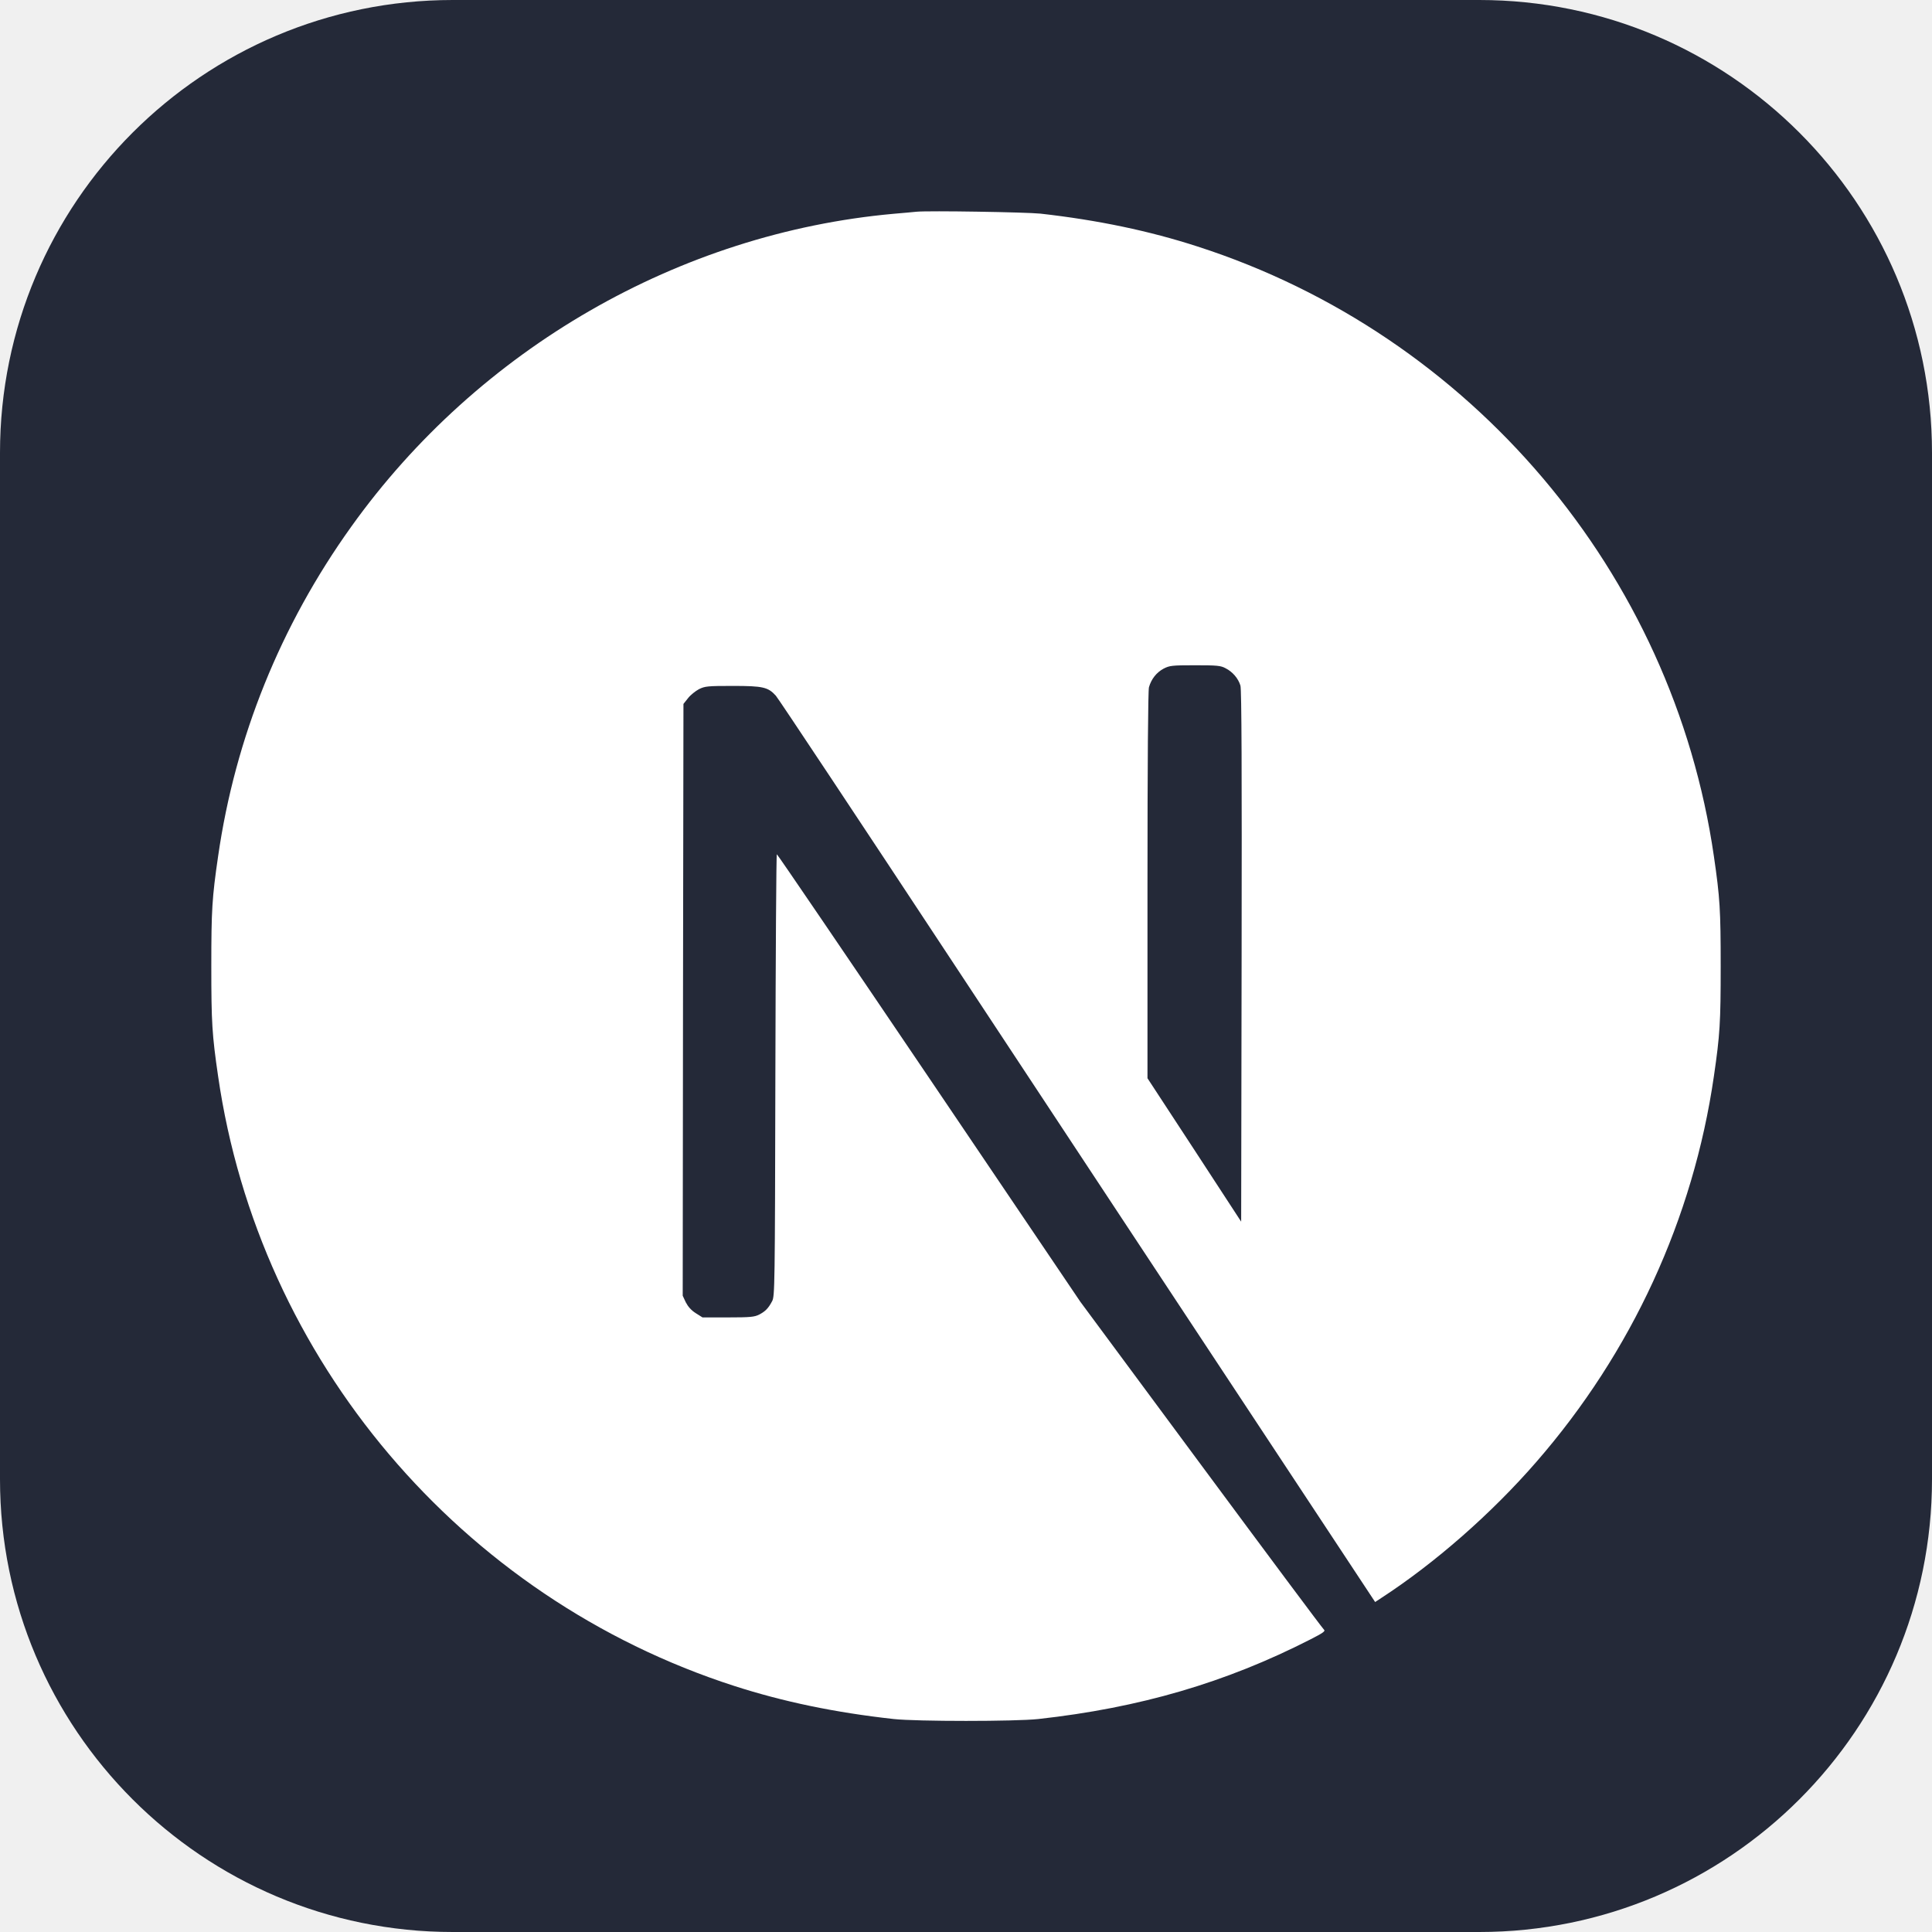
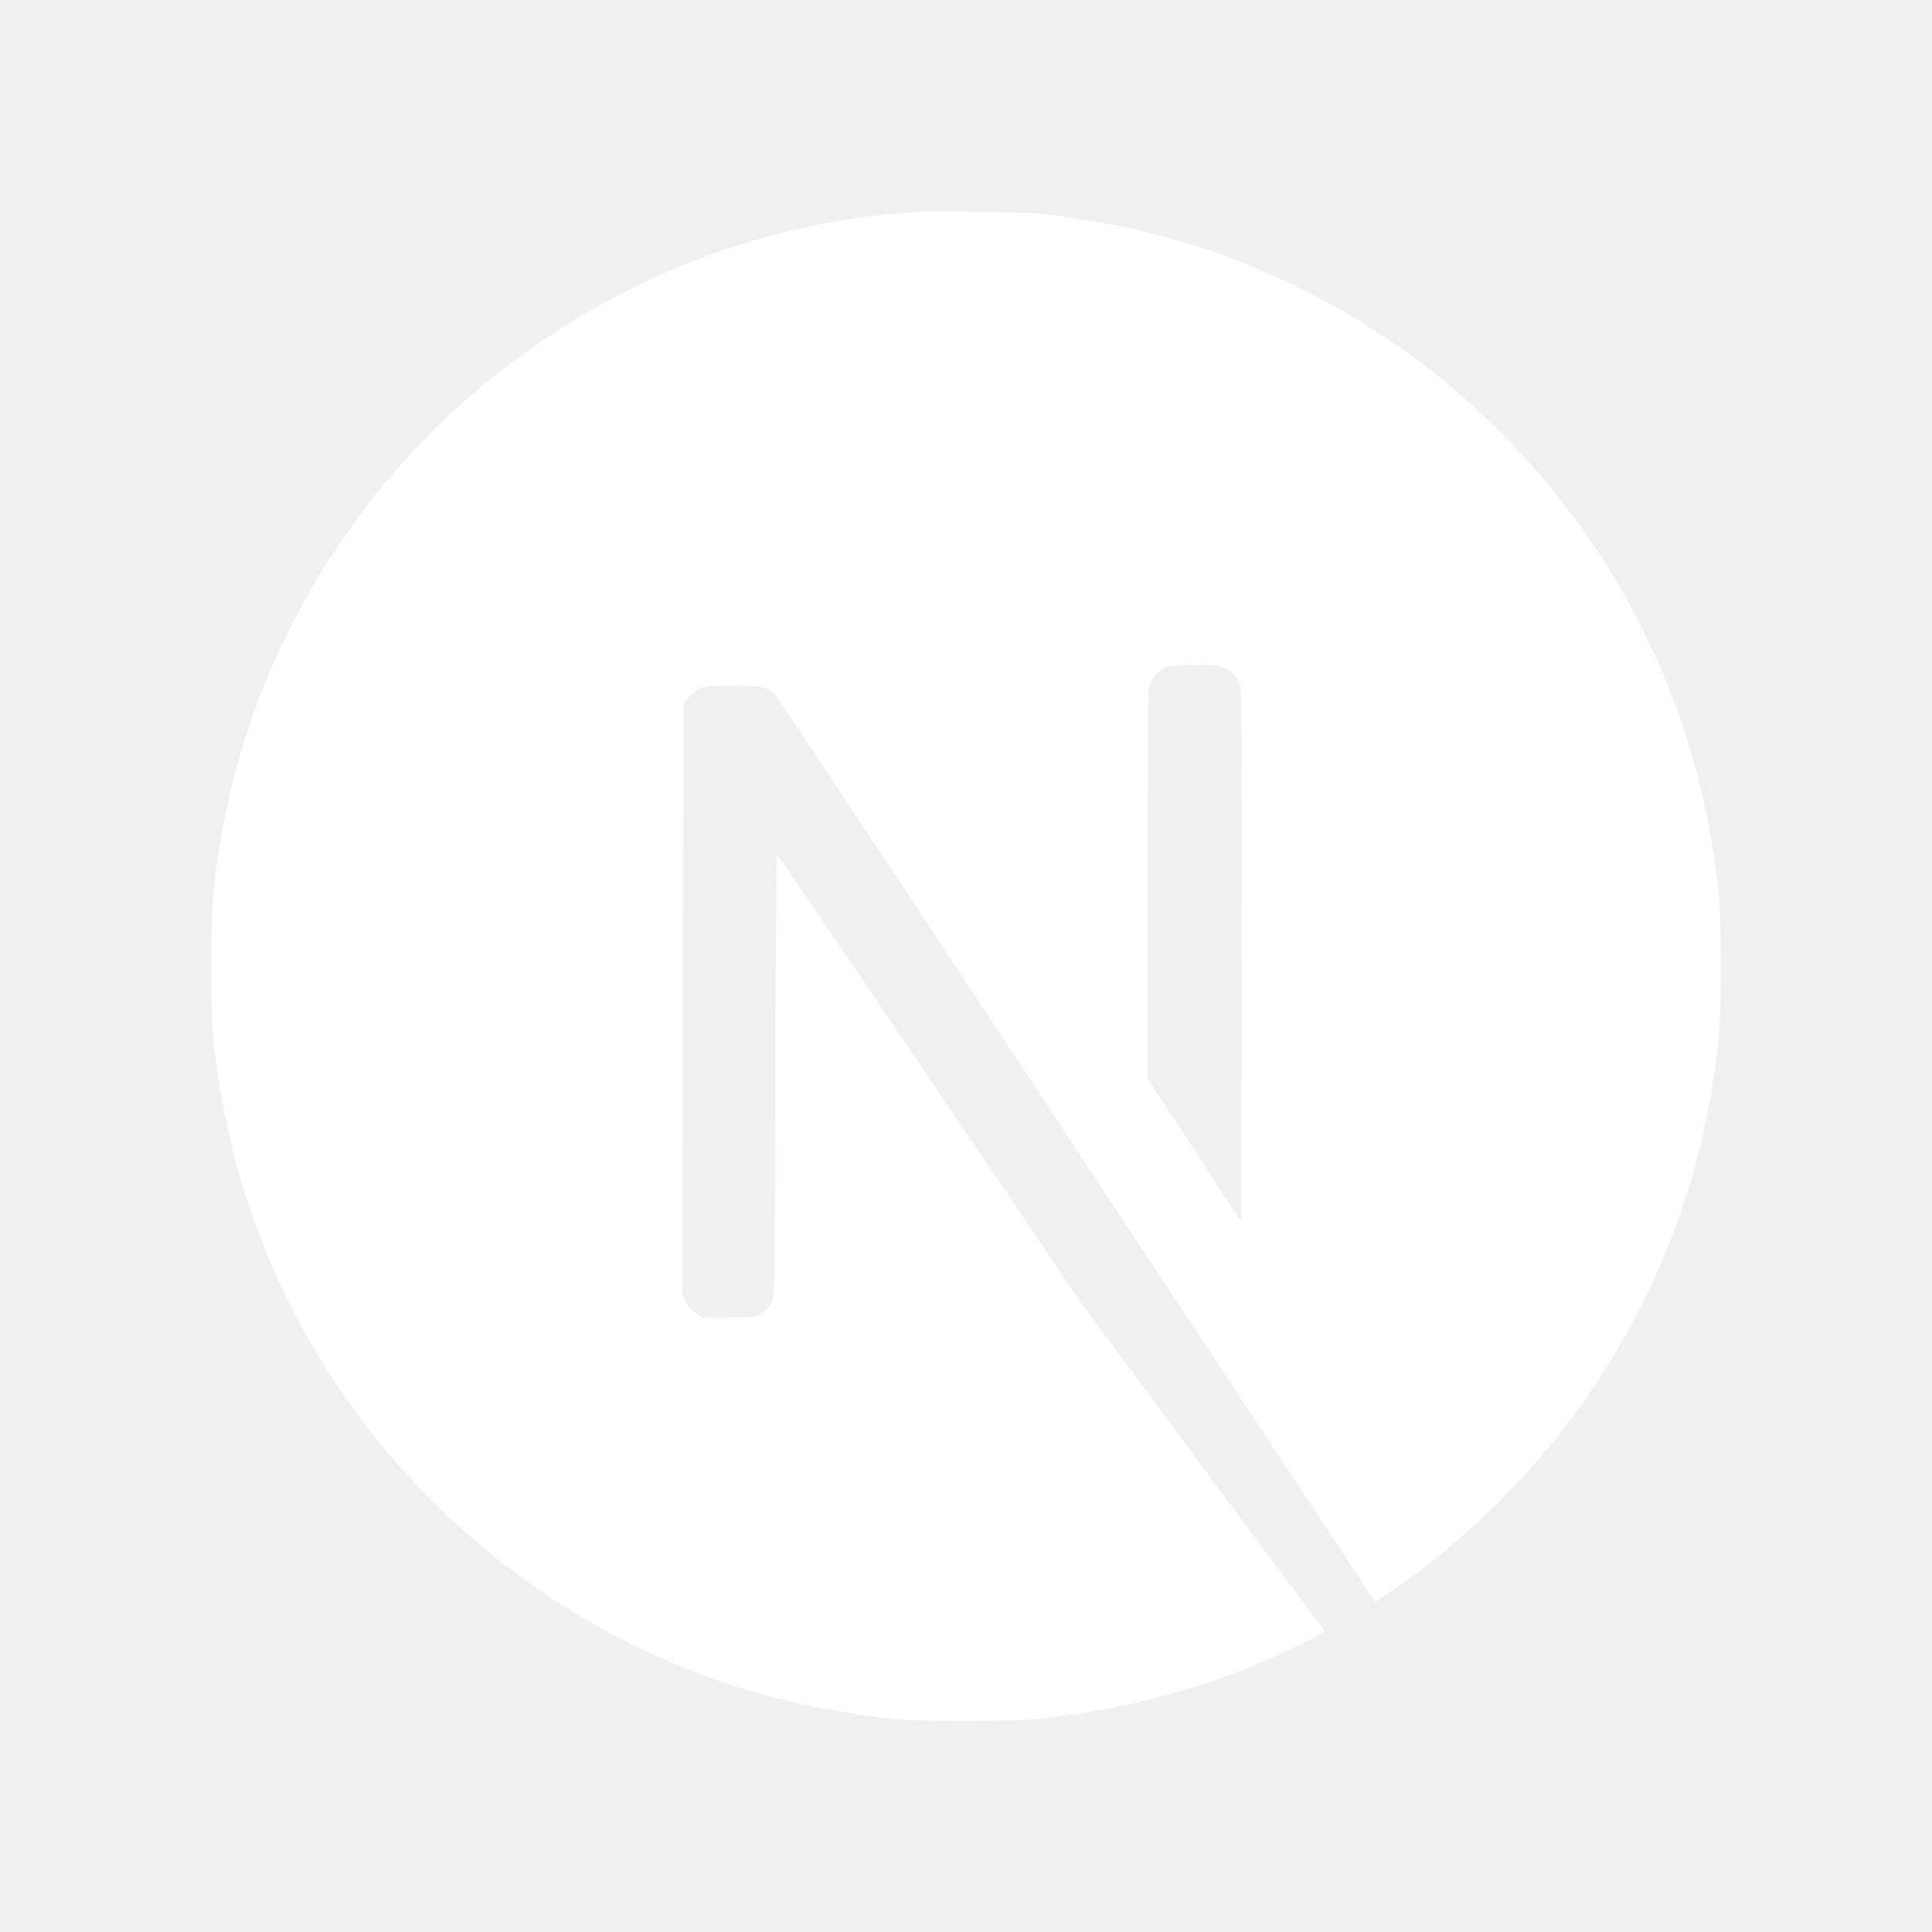
<svg xmlns="http://www.w3.org/2000/svg" width="48" height="48" viewBox="0 0 256 256" fill="none" version="1.1">
  <g transform="translate(0, 0)">
    <svg width="256" height="256" fill="none" viewBox="0 0 256 256">
-       <rect width="256" height="256" fill="#242938" rx="60" />
      <path fill="#fff" d="M121.451 28.054C121.021 28.093 119.652 28.23 118.42 28.327C90.014 30.889 63.406 46.216 46.553 69.774C37.169 82.873 31.167 97.731 28.899 113.469C28.098 118.963 28 120.586 28 128.034C28 135.483 28.098 137.106 28.899 142.599C34.334 180.155 61.06 211.71 97.306 223.401C103.797 225.493 110.639 226.92 118.42 227.78C121.451 228.112 134.549 228.112 137.58 227.78C151.011 226.294 162.389 222.971 173.611 217.242C175.331 216.363 175.664 216.128 175.429 215.933C175.273 215.815 167.941 205.981 159.144 194.095L143.152 172.492L123.112 142.834C112.086 126.529 103.015 113.195 102.936 113.195C102.858 113.176 102.78 126.353 102.741 142.443C102.682 170.615 102.663 171.749 102.311 172.413C101.803 173.371 101.412 173.762 100.59 174.193C99.965 174.505 99.417 174.564 96.465 174.564H93.083L92.184 173.997C91.597 173.626 91.167 173.137 90.874 172.57L90.463 171.69L90.502 132.492L90.561 93.274L91.167 92.511C91.48 92.101 92.145 91.573 92.614 91.319C93.415 90.928 93.728 90.888 97.111 90.888C101.099 90.888 101.763 91.045 102.8 92.179C103.093 92.492 113.943 108.836 126.925 128.523C139.906 148.21 157.658 175.092 166.377 188.288L182.213 212.277L183.015 211.749C190.111 207.135 197.619 200.566 203.562 193.723C216.211 179.197 224.364 161.485 227.101 142.599C227.902 137.106 228 135.483 228 128.034C228 120.586 227.902 118.963 227.101 113.469C221.666 75.913 194.94 44.359 158.694 32.668C152.301 30.595 145.498 29.168 137.873 28.308C135.996 28.112 123.073 27.897 121.451 28.054ZM162.389 88.543C163.327 89.012 164.09 89.911 164.364 90.849C164.52 91.358 164.559 102.228 164.52 126.724L164.461 161.876L158.264 152.374L152.047 142.873V117.321C152.047 100.801 152.125 91.514 152.242 91.064C152.555 89.97 153.239 89.109 154.178 88.601C154.979 88.191 155.273 88.151 158.342 88.151C161.236 88.151 161.744 88.191 162.389 88.543Z" />
    </svg>
  </g>
</svg>
